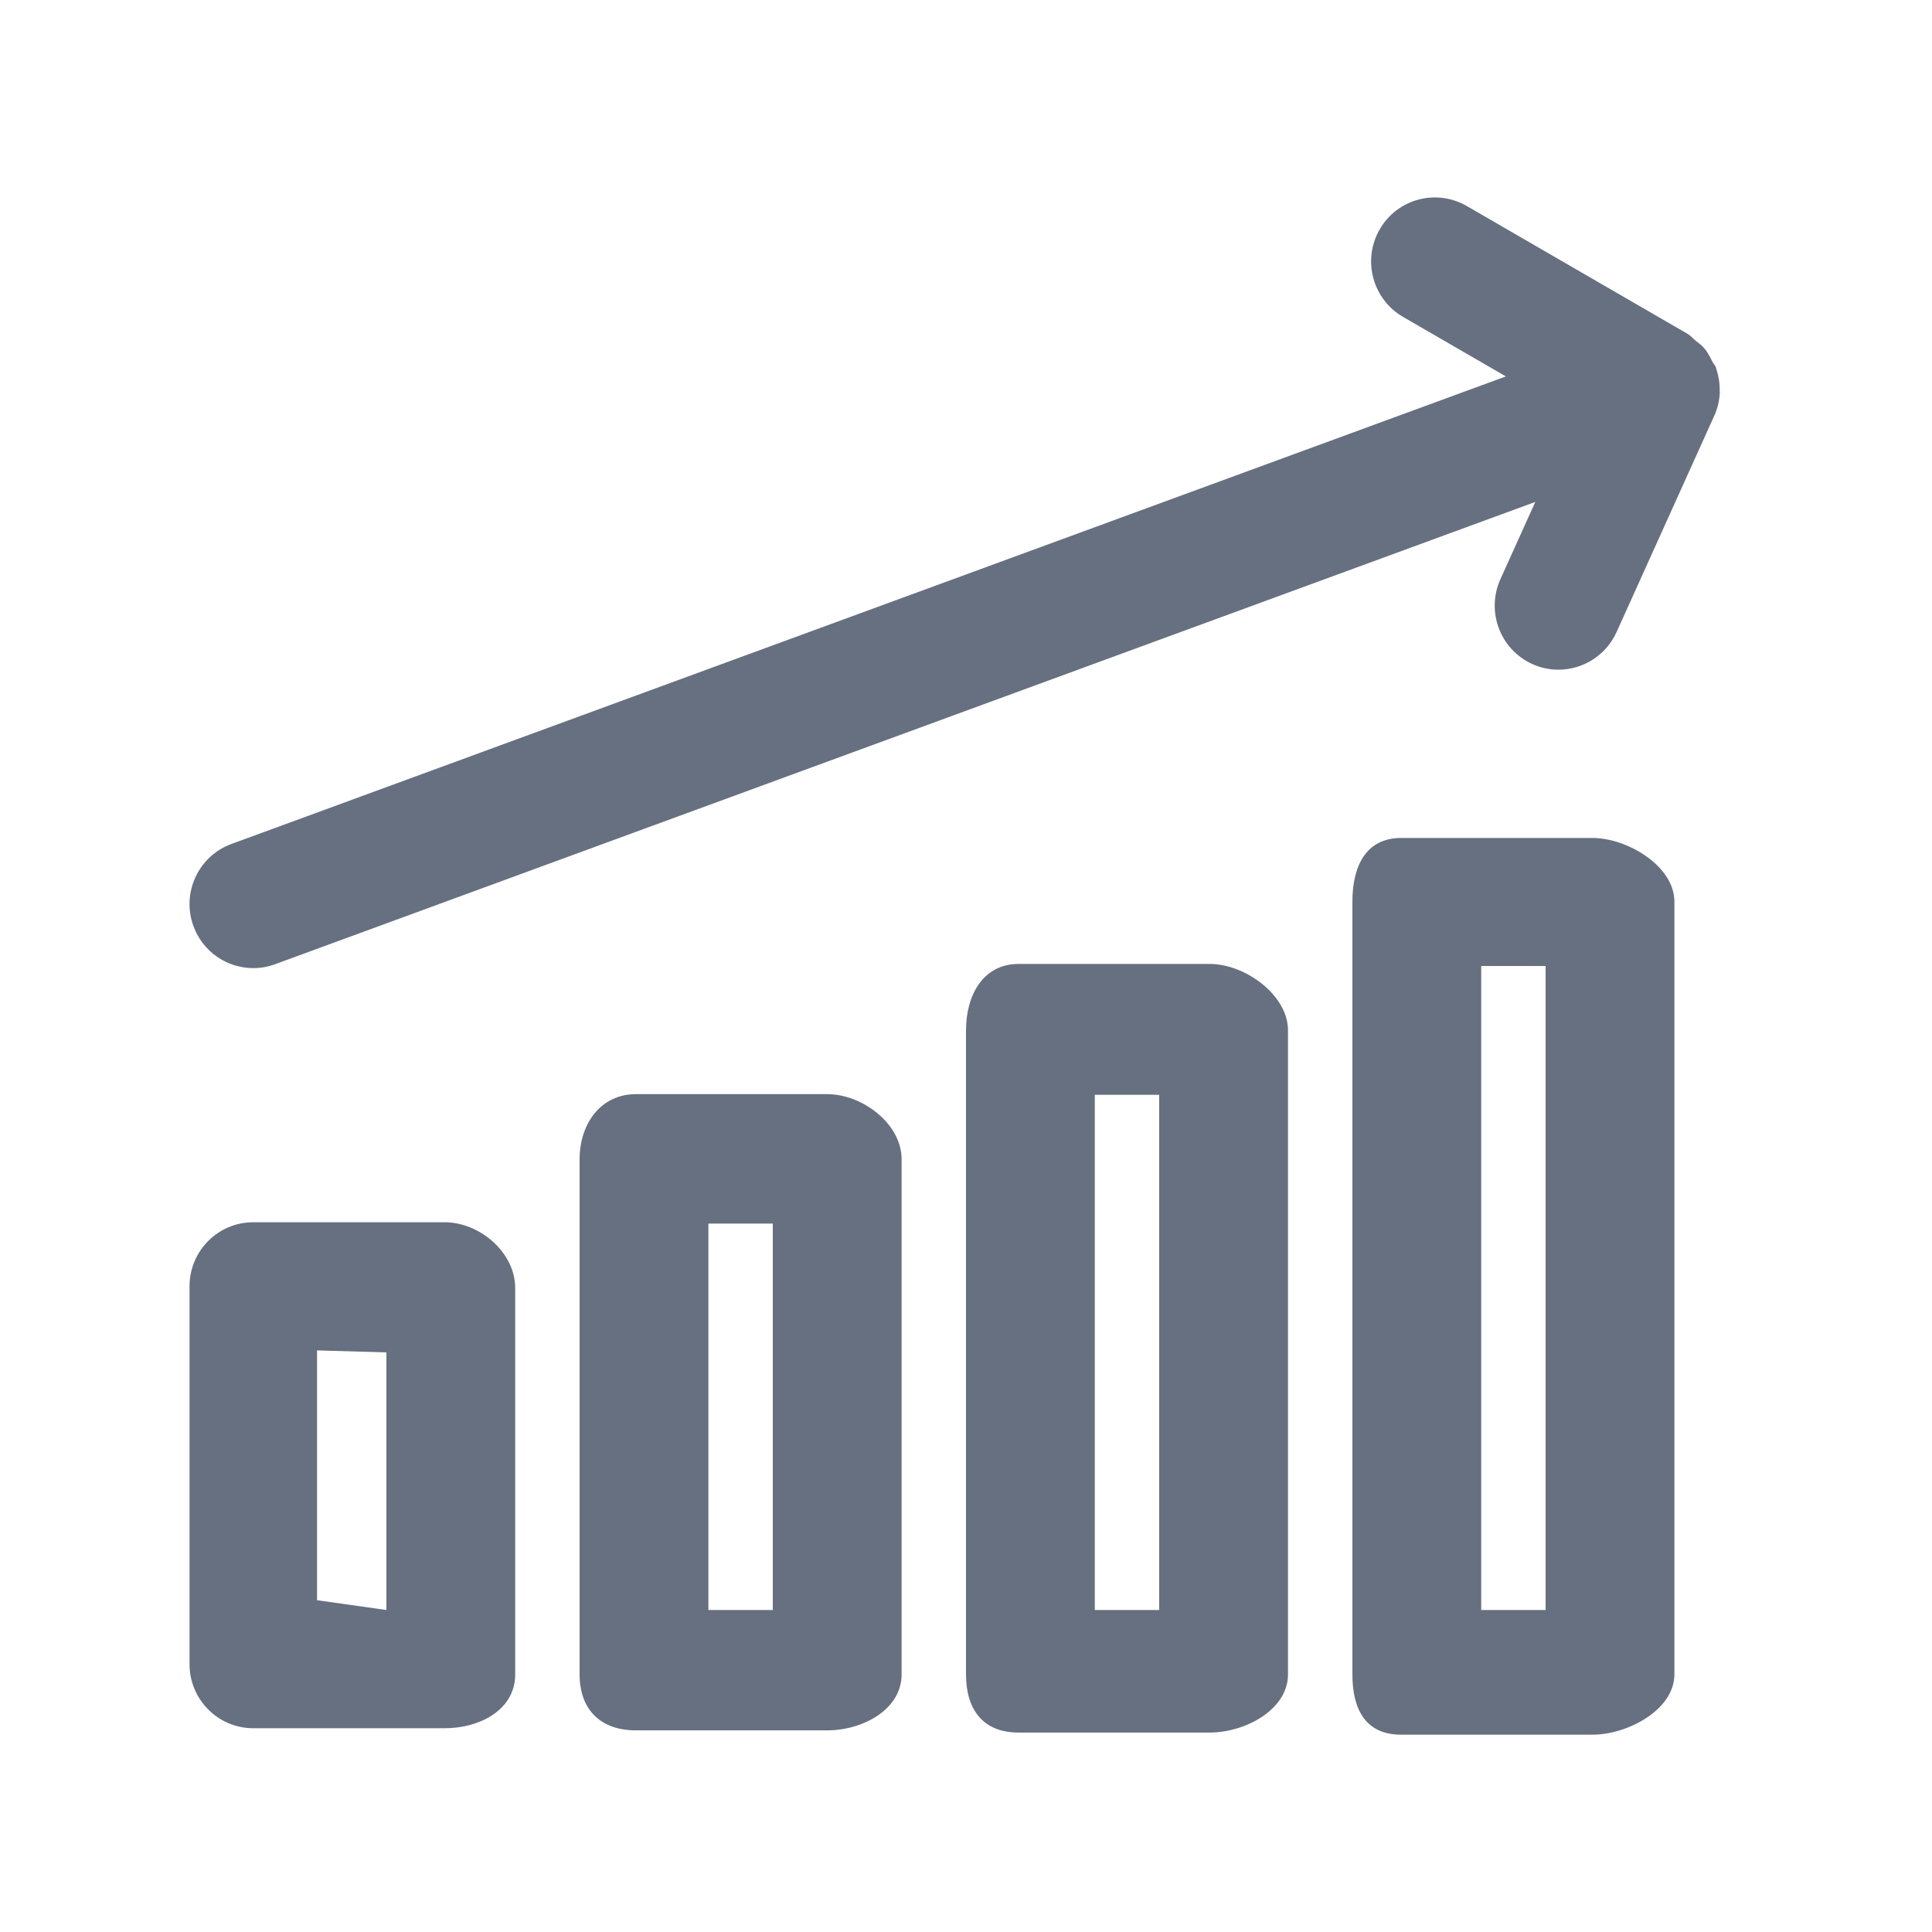
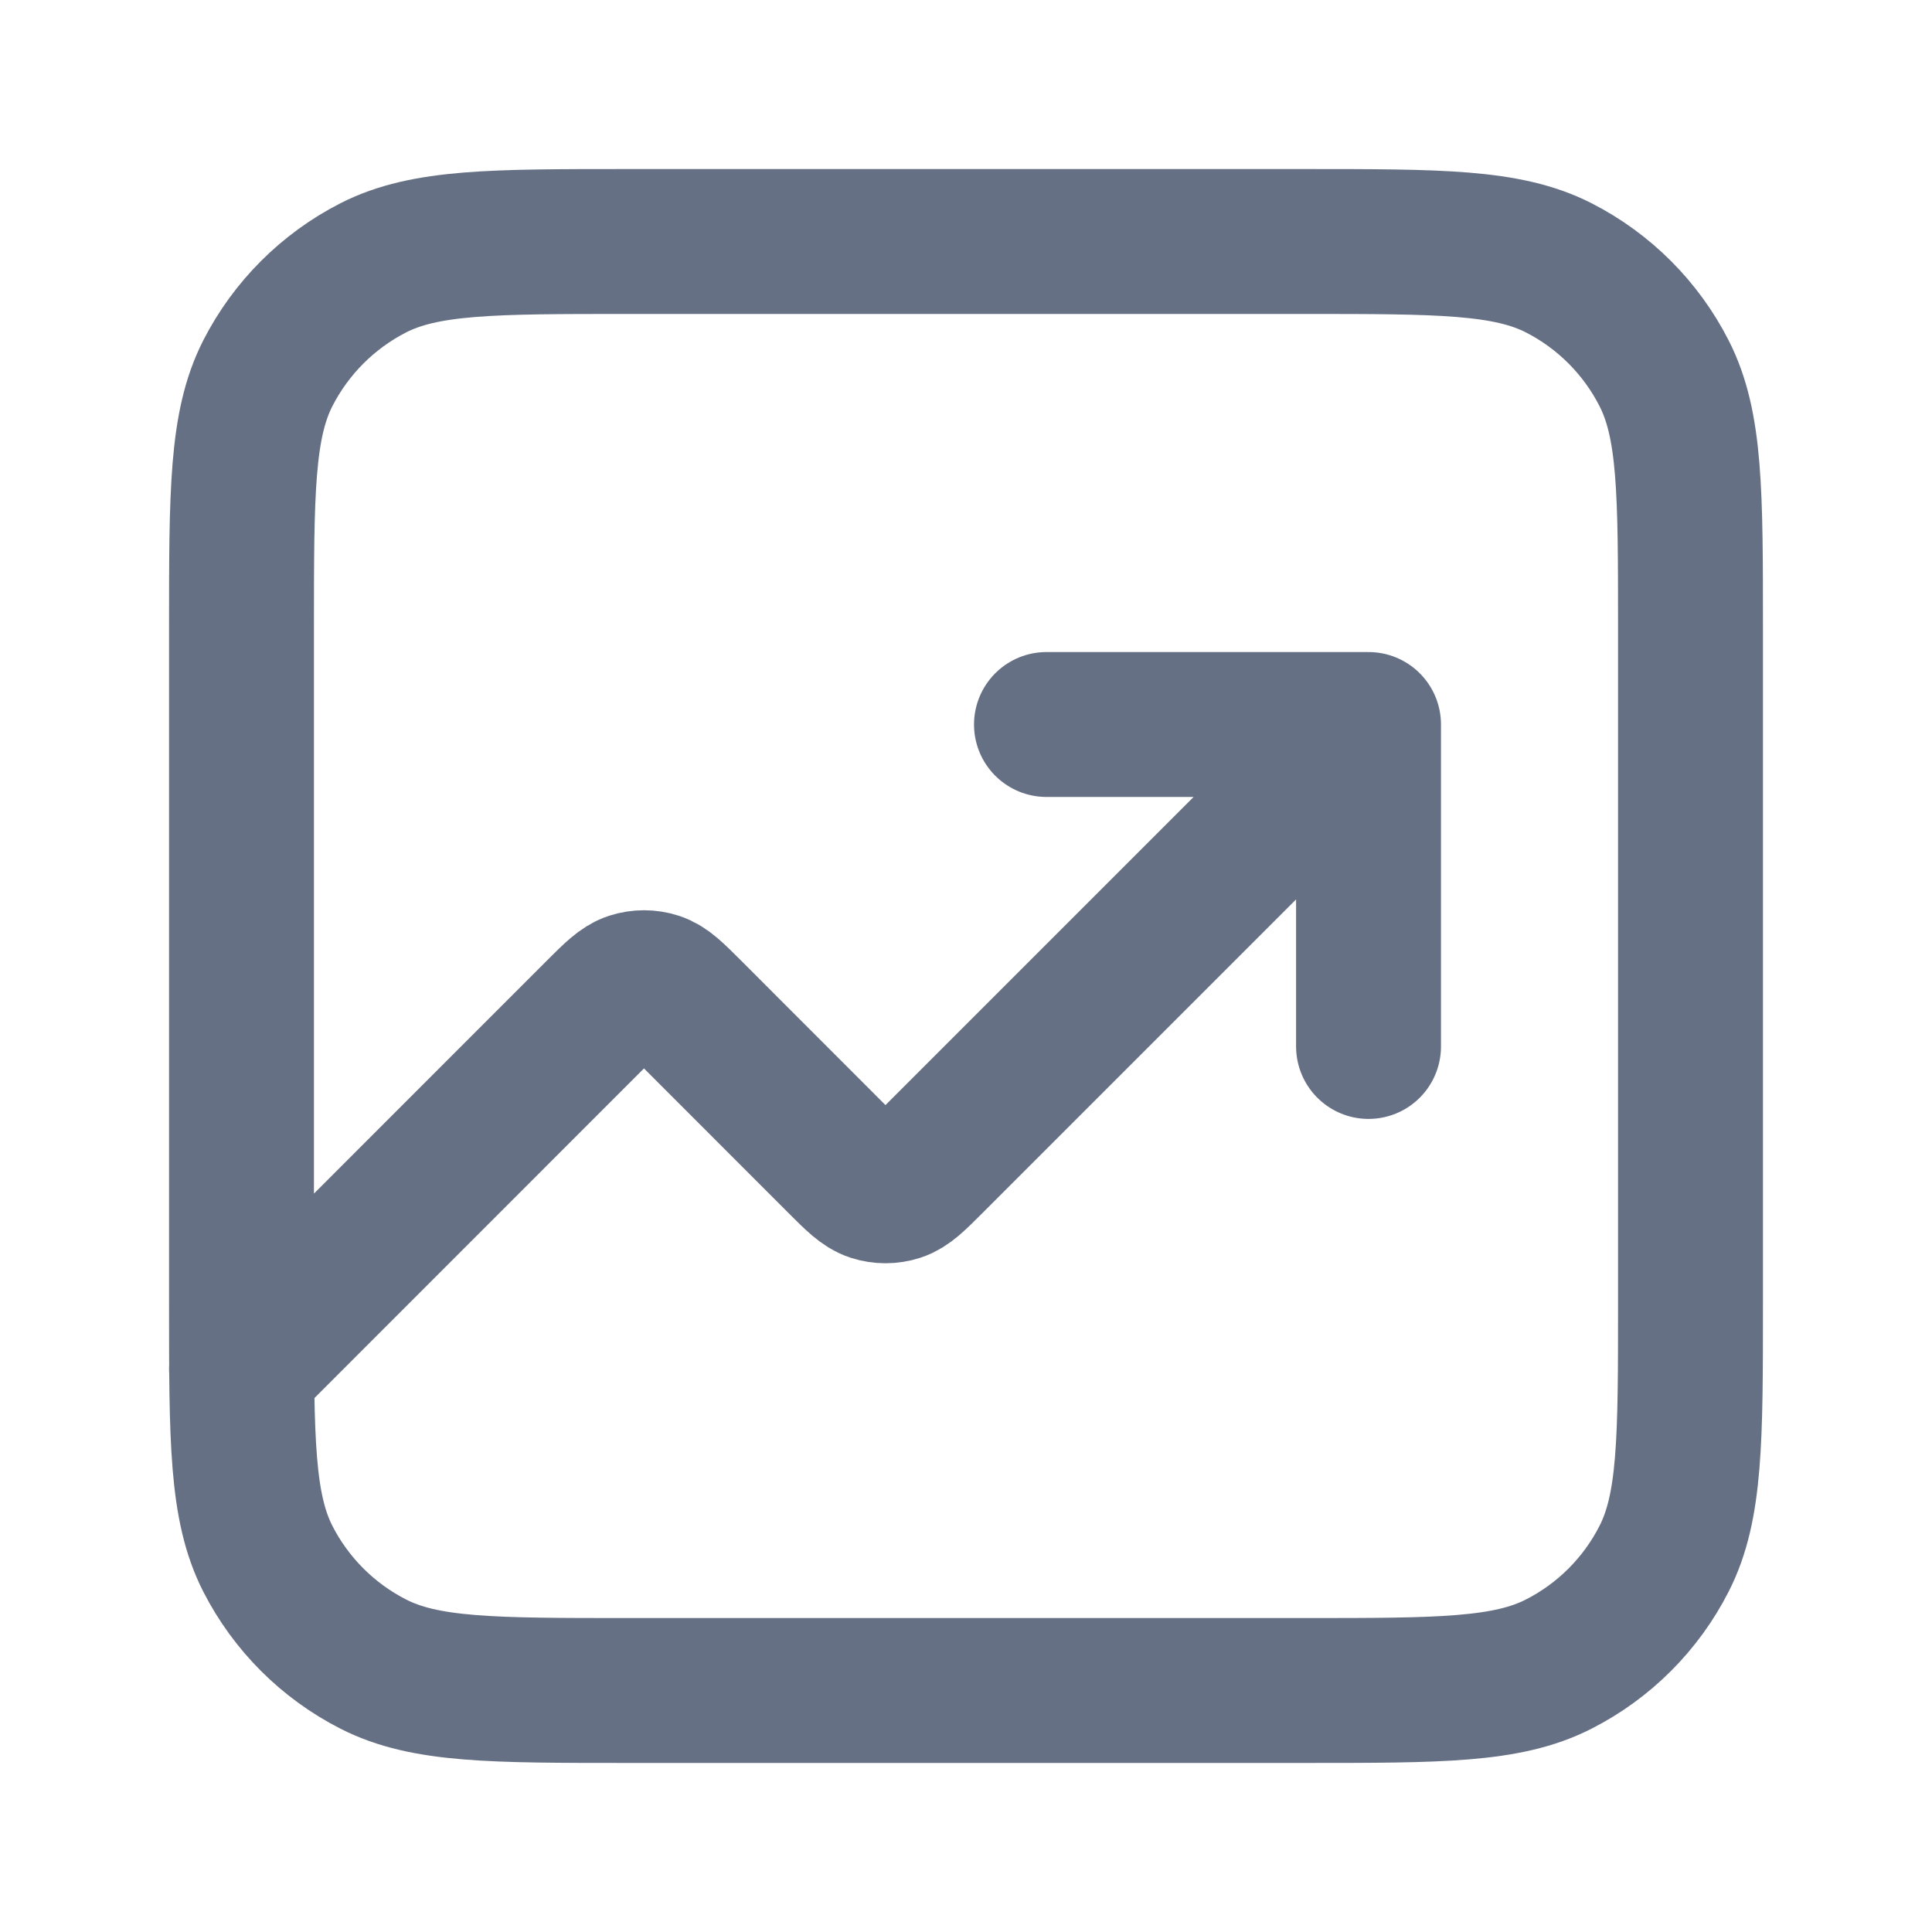
- <svg xmlns="http://www.w3.org/2000/svg" version="1.1" x="0px" y="0px" width="30px" height="30px" viewBox="0 0 30 30" enable-background="new 0 0 30 30" xml:space="preserve">
-   <g id="bar-chart-up_1_" enable-background="new    ">
-     <g id="bar-chart-up">
-       <g>
-         <path fill-rule="evenodd" clip-rule="evenodd" fill="#677080" d="M6.904,18.979H3.933c-0.547,0-0.99,0.445-0.99,0.994v5.868     c0,0.549,0.443,0.995,0.99,0.995h2.971C7.451,26.837,8,26.549,8,26v-6C8,19.45,7.451,18.979,6.904,18.979z M6,25l-1.077-0.152     v-3.879L6,21V25z M12.845,16.99H9.874C9.327,16.99,9,17.451,9,18v8c0,0.549,0.327,0.869,0.874,0.869h2.971     C13.392,26.869,14,26.549,14,26v-8C14,17.451,13.392,16.99,12.845,16.99z M12,25h-1v-6h1V25z M18.785,14.968h-2.97     C15.268,14.968,15,15.45,15,16v10c0,0.549,0.268,0.903,0.815,0.903h2.97C19.333,26.903,20,26.549,20,26V16     C20,15.45,19.333,14.968,18.785,14.968z M18,25h-1v-8h1V25z M24.727,13.012h-2.971C21.209,13.012,21,13.451,21,14v12     c0,0.549,0.209,0.936,0.756,0.936h2.971C25.274,26.936,26,26.549,26,26V14C26,13.451,25.274,13.012,24.727,13.012z M24,25h-1V15     h1V25z M26.703,6.076c0.003-0.119-0.015-0.237-0.053-0.348c-0.002-0.006-0.001-0.013-0.003-0.019     c-0.013-0.036-0.04-0.06-0.057-0.093c-0.037-0.075-0.074-0.148-0.13-0.213c-0.038-0.045-0.086-0.077-0.131-0.113     c-0.041-0.033-0.072-0.075-0.119-0.103l-3.434-1.988c-0.475-0.274-1.08-0.112-1.353,0.364c-0.273,0.477-0.11,1.084,0.364,1.358     l1.596,0.924L3.594,13.105c-0.514,0.188-0.778,0.759-0.591,1.274c0.147,0.404,0.526,0.654,0.93,0.654     c0.113,0,0.228-0.02,0.339-0.061l19.568-7.178l-0.542,1.2c-0.225,0.5-0.005,1.089,0.493,1.316     c0.132,0.061,0.272,0.089,0.408,0.089c0.377,0,0.736-0.217,0.903-0.584l1.512-3.348l0.004-0.009     c0.053-0.116,0.081-0.238,0.087-0.359C26.707,6.092,26.703,6.084,26.703,6.076z" />
-       </g>
-     </g>
-   </g>
-   <g id="money-bag-coins_1_" display="none" enable-background="new    ">
-     <g id="money-bag-coins" display="inline">
-       <g>
-         <path fill-rule="evenodd" clip-rule="evenodd" fill="#677080" d="M25.996,19h-1v-2c0-0.552-0.447-1-1-1h-8.998     c-0.553,0-1,0.448-1,1v3c0,0.552,0.447,1,1,1h1v1c-0.553,0-1,0.448-1,1v3c0,0.553,0.447,1,1,1h8.998c0.553,0,1-0.447,1-1v-2     c0.553,0,1-0.448,1-1v-3C26.996,19.448,26.549,19,25.996,19z M15.998,18h6.998v1h-5.998h-1V18z M23.996,25h-6.998v-1h6.998V25z      M24.996,22h-6.998v-1h5.998h1V22z M12,25h-1c-3.885,0-6.007-2.192-6.007-6.045c0-3.03,3.64-6.543,5.354-8.018h6.245     c0.612,0.529,2.176,1.701,3.471,3.456c0.324,0.439,0.947,0.537,1.393,0.217c0.446-0.319,0.545-0.934,0.221-1.373     c-1.151-1.56-2.464-2.747-3.284-3.421c1.507-1.909,1.833-4.203,1.304-5.512c-0.336-0.831-1.018-1.328-1.823-1.328     c-1.037,0-1.595,0.374-2.003,0.646c-0.285,0.191-0.438,0.293-0.803,0.306c-0.039-0.033-0.075-0.071-0.115-0.109     c-0.329-0.312-0.88-0.832-1.958-0.832c-1.219,0-1.799,1.018-2.145,1.625c-0.004,0.007-0.008,0.014-0.012,0.021     c-0.104-0.116-0.208-0.241-0.288-0.336C9.987,3.629,9.054,2.51,7.966,3.213C7.491,3.521,7.176,3.994,7.06,4.581     C6.746,6.145,7.946,8.48,8.698,9.735c-1.62,1.401-5.7,5.303-5.7,9.22C2.998,23.907,5.999,27,11,27h1c0.551,0,1-0.457,1-1     S12.551,25,12,25z M10.936,6.88c0.909,0,1.356-0.785,1.651-1.305c0.113-0.198,0.323-0.567,0.406-0.622     c0.277,0,0.347,0.066,0.579,0.285c0.26,0.247,0.695,0.658,1.416,0.658c1.036,0,1.595-0.374,2.003-0.646     c0.287-0.192,0.439-0.295,0.809-0.306c0.053,0.087,0.145,0.316,0.144,0.729c-0.003,0.832-0.396,2.176-1.442,3.298h-5.942     c-0.625-1.011-1.32-2.459-1.511-3.377C9.585,6.233,10.145,6.88,10.936,6.88z" />
-       </g>
-     </g>
-   </g>
-   <g id="calculator_1_" display="none" enable-background="new    ">
-     <g id="calculator" display="inline">
-       <g>
-         <path fill-rule="evenodd" clip-rule="evenodd" fill="#677080" d="M22.272,3H7.728C6.775,3,6,3.778,6,4.733v20.533     C6,26.223,6.775,27,7.728,27h14.545C23.225,27,24,26.223,24,25.267V4.733C24,3.778,23.225,3,22.272,3z M22,25H8V5h14V25z M10,11     h10c0.553,0,1-0.448,1-1V7c0-0.553-0.447-1-1-1H10C9.447,6,9,6.447,9,7v3C9,10.552,9.447,11,10,11z M11,8h8v1h-8V8z M14,15h2v-2     h-2V15z M18,15h2v-2h-2V15z M10,15h2v-2h-2V15z M14,19h2v-2h-2V19z M18,19h2v-2h-2V19z M10,19h2v-2h-2V19z M14,23h2v-2h-2V23z      M18,23h2v-2h-2V23z M10,23h2v-2h-2V23z" />
-       </g>
-     </g>
-   </g>
-   <g id="user-profile-1_1_" display="none" enable-background="new    ">
-     <g id="user-profile-1" display="inline">
-       <g>
-         <path fill-rule="evenodd" clip-rule="evenodd" fill="#677080" d="M27,21c0-0.552-0.447-1-1-1V6.75C26,5.785,25.206,5,24.23,5     H5.77C4.794,5,4,5.785,4,6.75V20c-0.552,0-1,0.448-1,1c0,0.012,0.006,0.021,0.007,0.033C3.006,21.045,3,21.055,3,21.066v2.201     C3,24.223,3.778,25,4.733,25h20.533C26.223,25,27,24.223,27,23.268v-2.201c0-0.012-0.006-0.021-0.007-0.033     C26.994,21.021,27,21.012,27,21z M5,23v-1h6.066c0,0.552,0.448,1,1,1H5z M16.934,21h-3.867c0-0.552-0.448-1-1-1H6V7h18v13h-6.066     C17.381,20,16.934,20.448,16.934,21z M25,23h-7.066c0.553,0,1-0.448,1-1H25V23z M20,17.249v-0.751     c0-0.031-0.015-0.057-0.018-0.087c-0.006-0.068-0.02-0.133-0.04-0.198c-0.019-0.062-0.039-0.119-0.068-0.175     c-0.028-0.055-0.063-0.104-0.103-0.152c-0.044-0.056-0.09-0.104-0.144-0.148c-0.023-0.02-0.036-0.046-0.061-0.063l-1.898-1.309     c0.319-0.732,0.338-1.349,0.329-1.602c0-0.004,0.002-0.007,0.002-0.011l-0.002-2.253c0-0.026-0.013-0.047-0.015-0.073     c-0.002-0.031,0.008-0.061,0.003-0.092c-0.242-1.443-1.736-2.334-2.98-2.334c-0.002,0-0.004,0-0.006,0     c-1.247,0-2.743,0.892-2.986,2.334c-0.005,0.032,0.005,0.061,0.003,0.093c-0.002,0.025-0.015,0.046-0.015,0.072L12,12.754     c0,0.004,0.002,0.007,0.002,0.011c-0.009,0.253,0.011,0.873,0.333,1.608l-1.899,1.3c-0.025,0.018-0.039,0.045-0.062,0.064     c-0.054,0.044-0.1,0.092-0.143,0.146c-0.039,0.05-0.074,0.098-0.103,0.153c-0.03,0.056-0.05,0.112-0.069,0.174     c-0.02,0.066-0.034,0.131-0.04,0.199C10.015,16.44,10,16.467,10,16.498v0.751C10,18.215,10.748,19,11.666,19h6.668     C19.252,19,20,18.215,20,17.249z M12.037,17l2.195-1.503c0.007-0.005,0.01-0.013,0.018-0.019c0.009-0.006,0.02-0.008,0.028-0.015     c0.048-0.037,0.075-0.088,0.114-0.132c0.044-0.049,0.094-0.092,0.127-0.146c0.034-0.057,0.049-0.118,0.071-0.18     c0.021-0.06,0.049-0.116,0.06-0.179c0.01-0.063,0-0.125-0.001-0.188c-0.002-0.065,0.002-0.128-0.012-0.193     c-0.015-0.064-0.05-0.122-0.078-0.183c-0.023-0.052-0.033-0.108-0.066-0.157c-0.005-0.008-0.015-0.012-0.021-0.02     c-0.006-0.008-0.006-0.019-0.013-0.026c-0.475-0.615-0.461-1.175-0.458-1.223c0.001-0.019-0.007-0.035-0.006-0.054     c0-0.01,0.006-0.018,0.006-0.028l0.002-2.119C14.078,10.351,14.552,10.001,15,10c0.449,0,0.922,0.35,0.998,0.637L16,12.756     c0,0.011,0.006,0.021,0.007,0.032c0,0.016-0.008,0.031-0.007,0.047c0.001,0.024,0.027,0.597-0.458,1.227     c-0.001,0-0.001,0.001-0.001,0.002c-0.009,0.012-0.021,0.017-0.03,0.029c-0.054,0.078-0.078,0.165-0.107,0.25     c-0.011,0.03-0.03,0.057-0.037,0.088c-0.017,0.069-0.013,0.139-0.014,0.209c-0.002,0.062-0.012,0.123-0.002,0.185     c0.006,0.037,0.024,0.069,0.035,0.105c0.024,0.091,0.053,0.181,0.104,0.263c0.005,0.009,0.015,0.016,0.021,0.024     c0.06,0.089,0.124,0.177,0.214,0.246c0.021,0.016,0.044,0.021,0.065,0.035L17.967,17H12.037z" />
-       </g>
-     </g>
-   </g>
-   <g id="graph-chart-board-up_1_" display="none" enable-background="new    ">
-     <g id="graph-chart-board-up" display="inline">
-       <g>
-         <path fill-rule="evenodd" clip-rule="evenodd" fill="#677080" d="M26,6H16V4c0-0.552-0.447-1-1-1s-1,0.448-1,1v2H4     C3.447,6,3,6.448,3,7v14c0,0.552,0.447,1,1,1h5.776l-2.573,3.396c-0.334,0.44-0.247,1.068,0.193,1.401     C7.577,26.934,7.789,27,7.999,27c0.303,0,0.602-0.137,0.798-0.396l3.334-4.399c0.047-0.063,0.067-0.135,0.098-0.204h5.544     c0.03,0.068,0.05,0.141,0.098,0.203l3.332,4.4C21.399,26.863,21.698,27,22.001,27c0.21,0,0.422-0.065,0.603-0.203     c0.44-0.333,0.527-0.96,0.193-1.401L20.226,22H26c0.553,0,1-0.448,1-1V7C27,6.448,26.553,6,26,6z M25,20H5V8h20V20z M7,19     c0.256,0,0.512-0.098,0.707-0.293l4.367-4.367l4.301,3.441c0.426,0.34,1.044,0.276,1.394-0.142L22,12.562v0.405     c0,0.552,0.447,1,1,1s1-0.448,1-1v-2.934c0-0.553-0.447-1-1-1h-3c-0.553,0-1,0.447-1,1s0.447,1,1,1h0.67l-3.811,4.573     l-4.234-3.387c-0.397-0.318-0.972-0.288-1.332,0.073l-5,5c-0.391,0.391-0.391,1.023,0,1.414C6.488,18.902,6.744,19,7,19z" />
-       </g>
-     </g>
-   </g>
+ <svg xmlns="http://www.w3.org/2000/svg" width="20" height="20" viewBox="0 0 20 20" fill="none">
+   <path d="M14.167 7.5L9.638 12.029C9.473 12.194 9.391 12.276 9.295 12.307C9.212 12.334 9.122 12.334 9.038 12.307C8.943 12.276 8.86 12.194 8.695 12.029L7.138 10.471C6.973 10.306 6.891 10.224 6.795 10.193C6.712 10.166 6.622 10.166 6.538 10.193C6.443 10.224 6.36 10.306 6.195 10.471L2.5 14.167M14.167 10.833V7.5H10.833M6.5 17.5H13.5C14.9 17.5 15.6 17.5 16.135 17.227C16.605 16.988 16.988 16.605 17.227 16.135C17.5 15.6 17.5 14.9 17.5 13.5V6.5C17.5 5.1 17.5 4.4 17.227 3.865C16.988 3.395 16.605 3.012 16.135 2.772C15.6 2.5 14.9 2.5 13.5 2.5H6.5C5.1 2.5 4.4 2.5 3.865 2.772C3.395 3.012 3.012 3.395 2.772 3.865C2.5 4.4 2.5 5.1 2.5 6.5V13.5C2.5 14.9 2.5 15.6 2.772 16.135C3.012 16.605 3.395 16.988 3.865 17.227C4.4 17.5 5.1 17.5 6.5 17.5Z" stroke="#667085" stroke-width="1.5" stroke-linecap="round" stroke-linejoin="round" />
</svg>
